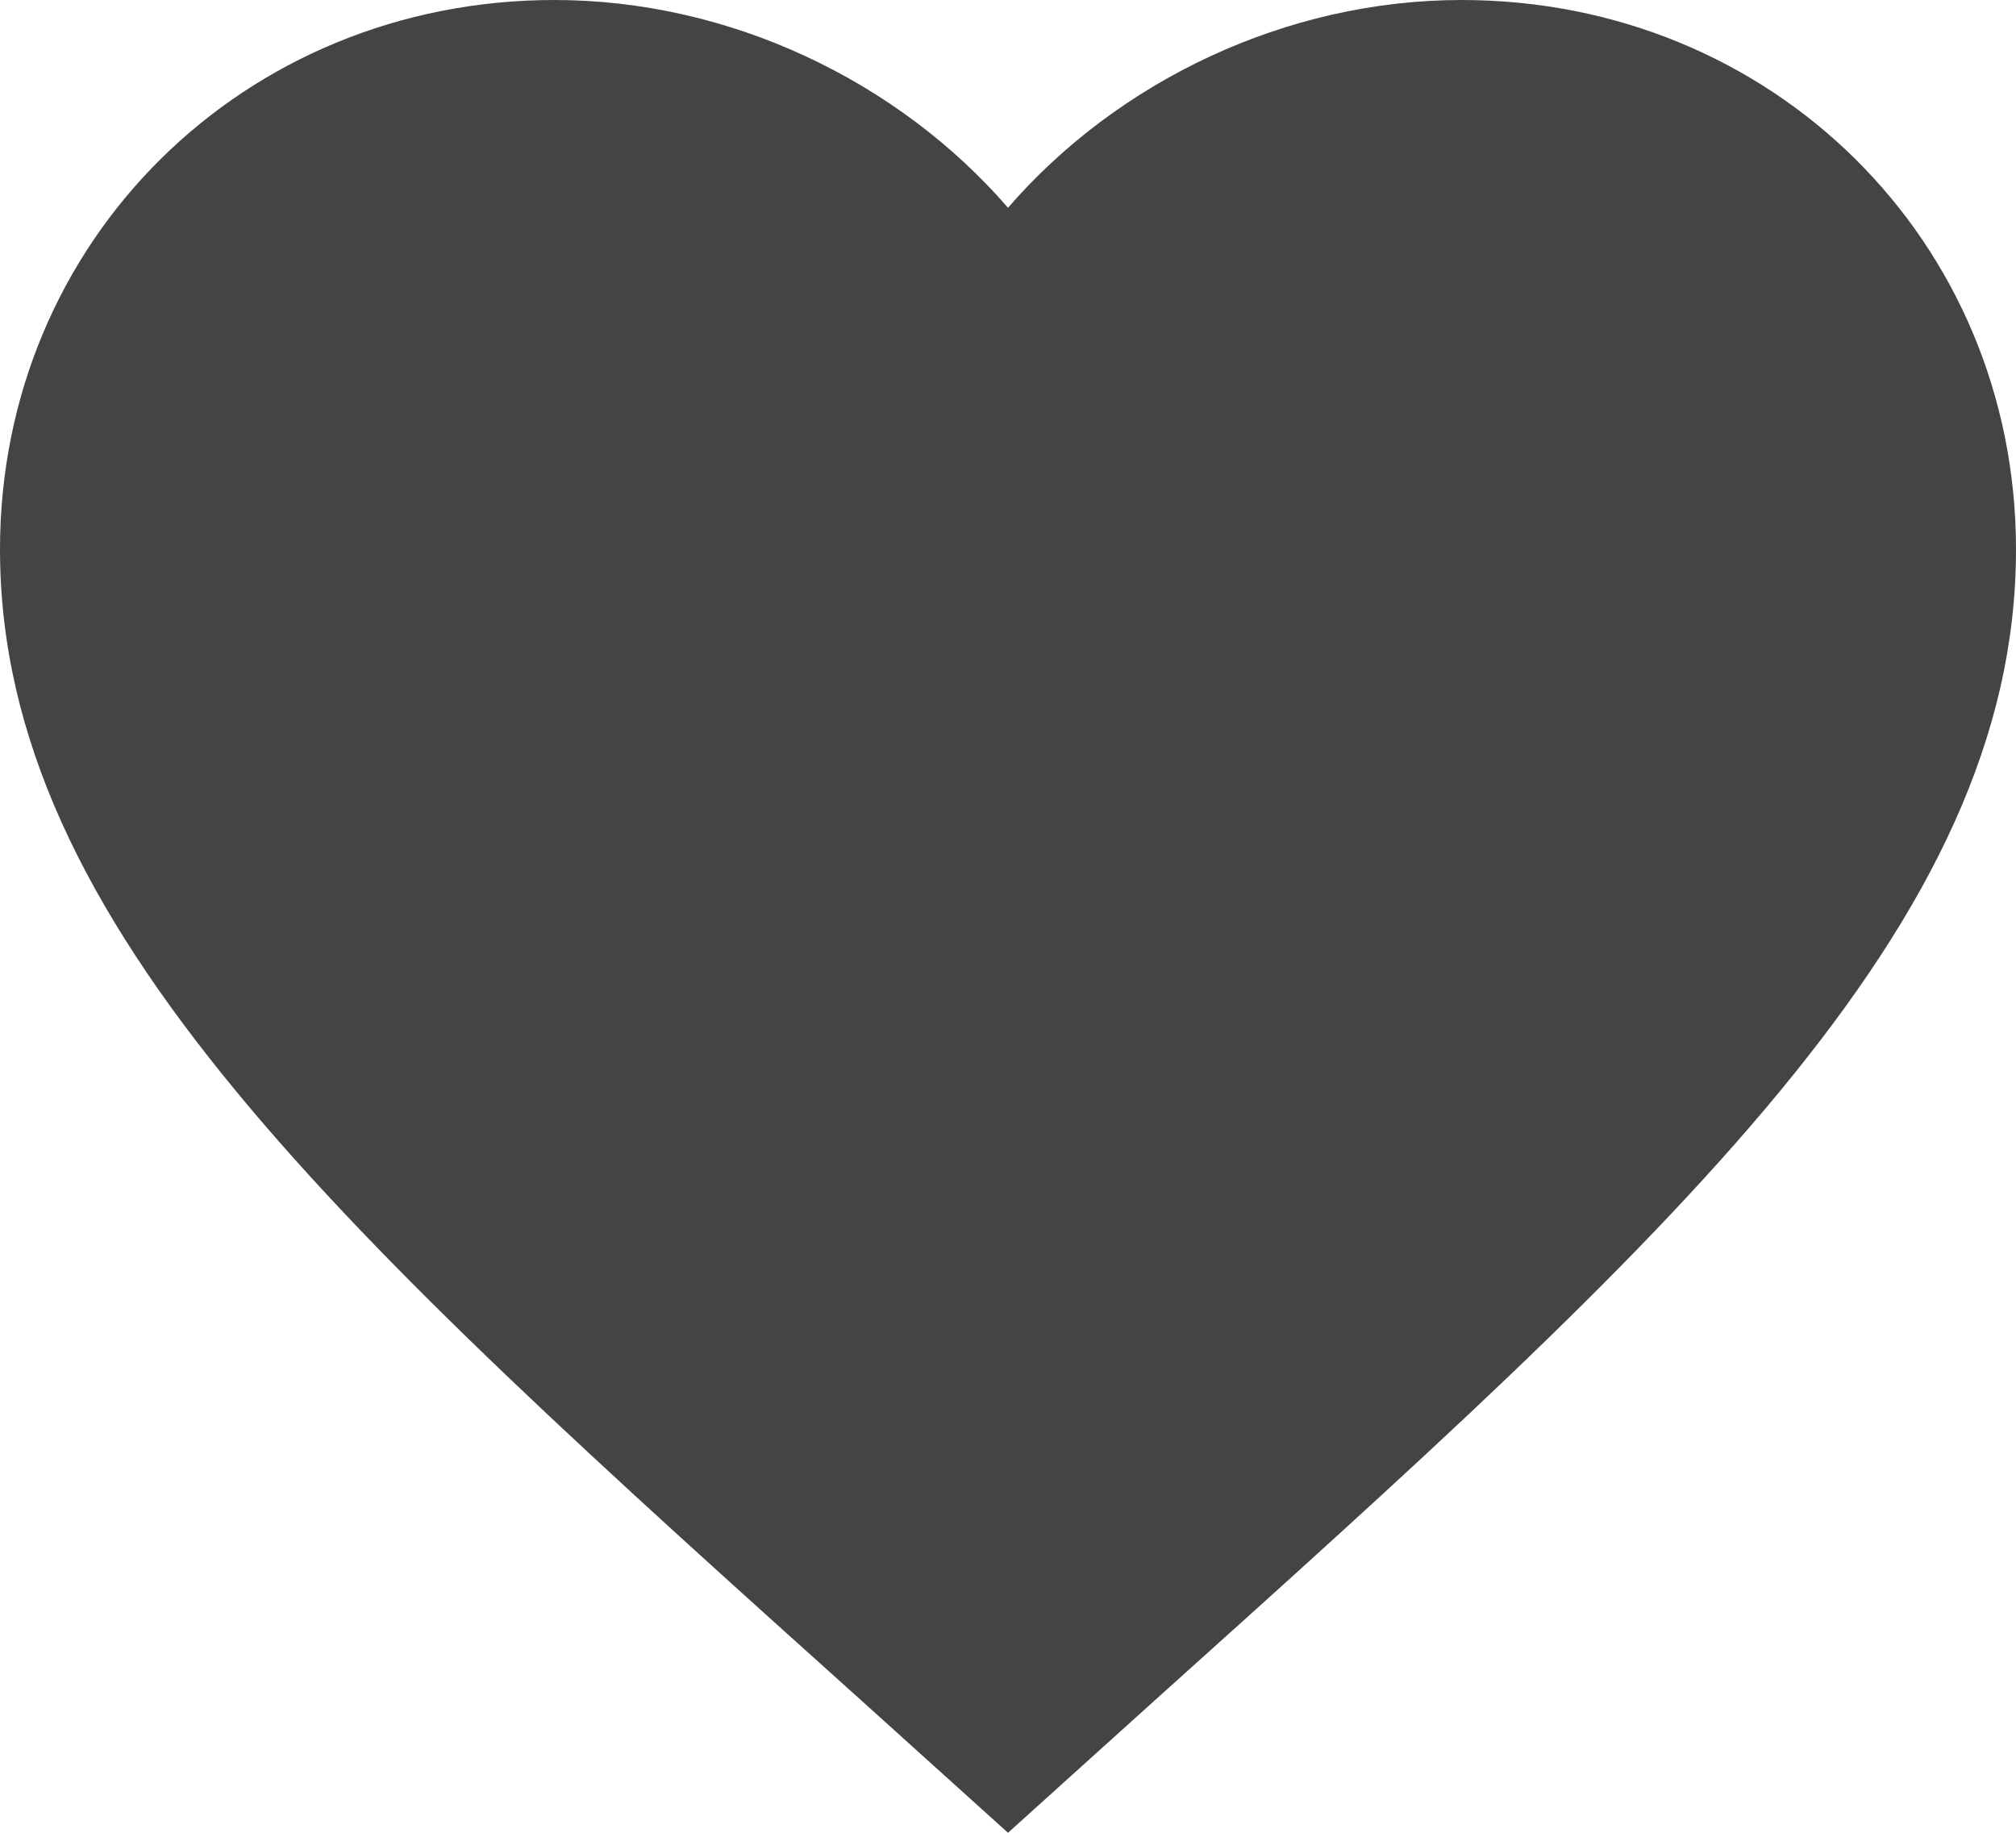
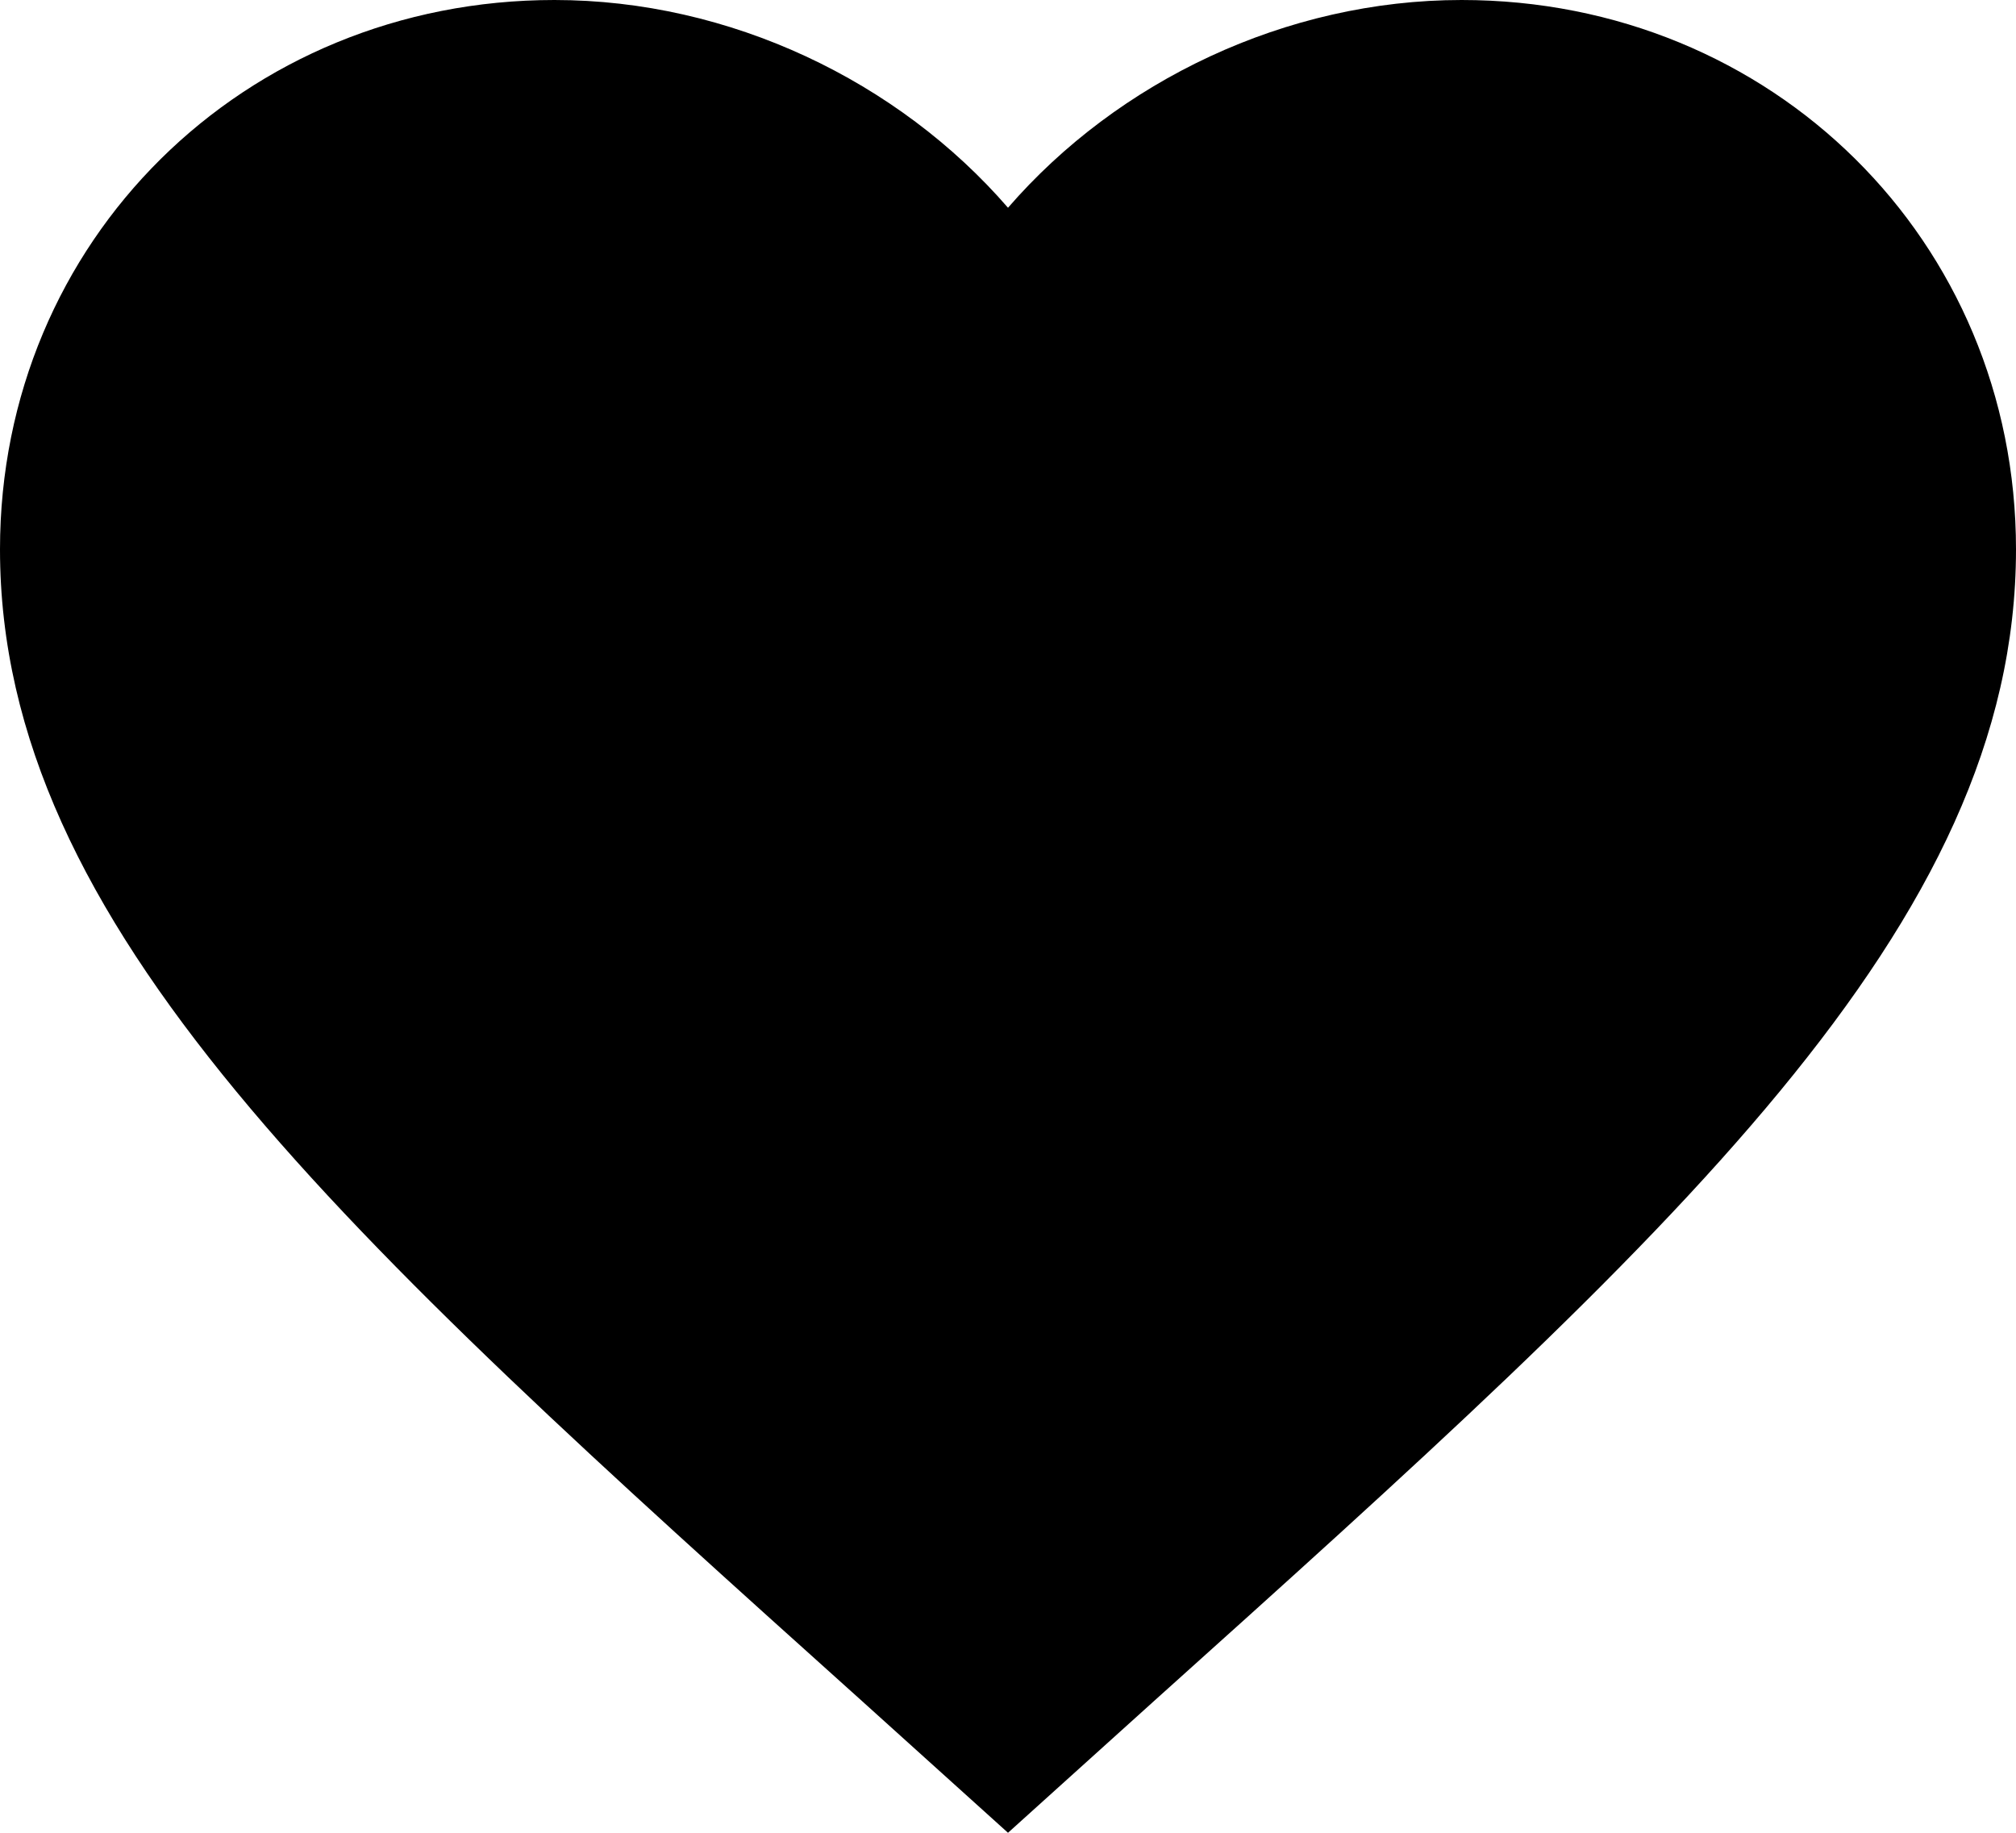
- <svg xmlns="http://www.w3.org/2000/svg" width="22" height="20" viewBox="0 0 22 20" fill="none">
-   <path d="M11 20L9.405 18.561C3.74 13.471 0 10.104 0 5.995C0 2.627 2.662 0 6.05 0C7.964 0 9.801 0.883 11 2.267C12.199 0.883 14.036 0 15.95 0C19.338 0 22 2.627 22 5.995C22 10.104 18.26 13.471 12.595 18.561L11 20Z" fill="#444444" />
+ <svg xmlns="http://www.w3.org/2000/svg" class="commonSvg" width="22" height="20" viewBox="0 0 22 20" fill="none">
+   <path d="M11 20L9.405 18.561C3.74 13.471 0 10.104 0 5.995C0 2.627 2.662 0 6.05 0C7.964 0 9.801 0.883 11 2.267C12.199 0.883 14.036 0 15.95 0C19.338 0 22 2.627 22 5.995C22 10.104 18.26 13.471 12.595 18.561L11 20Z" fill="currentColor" />
</svg>
